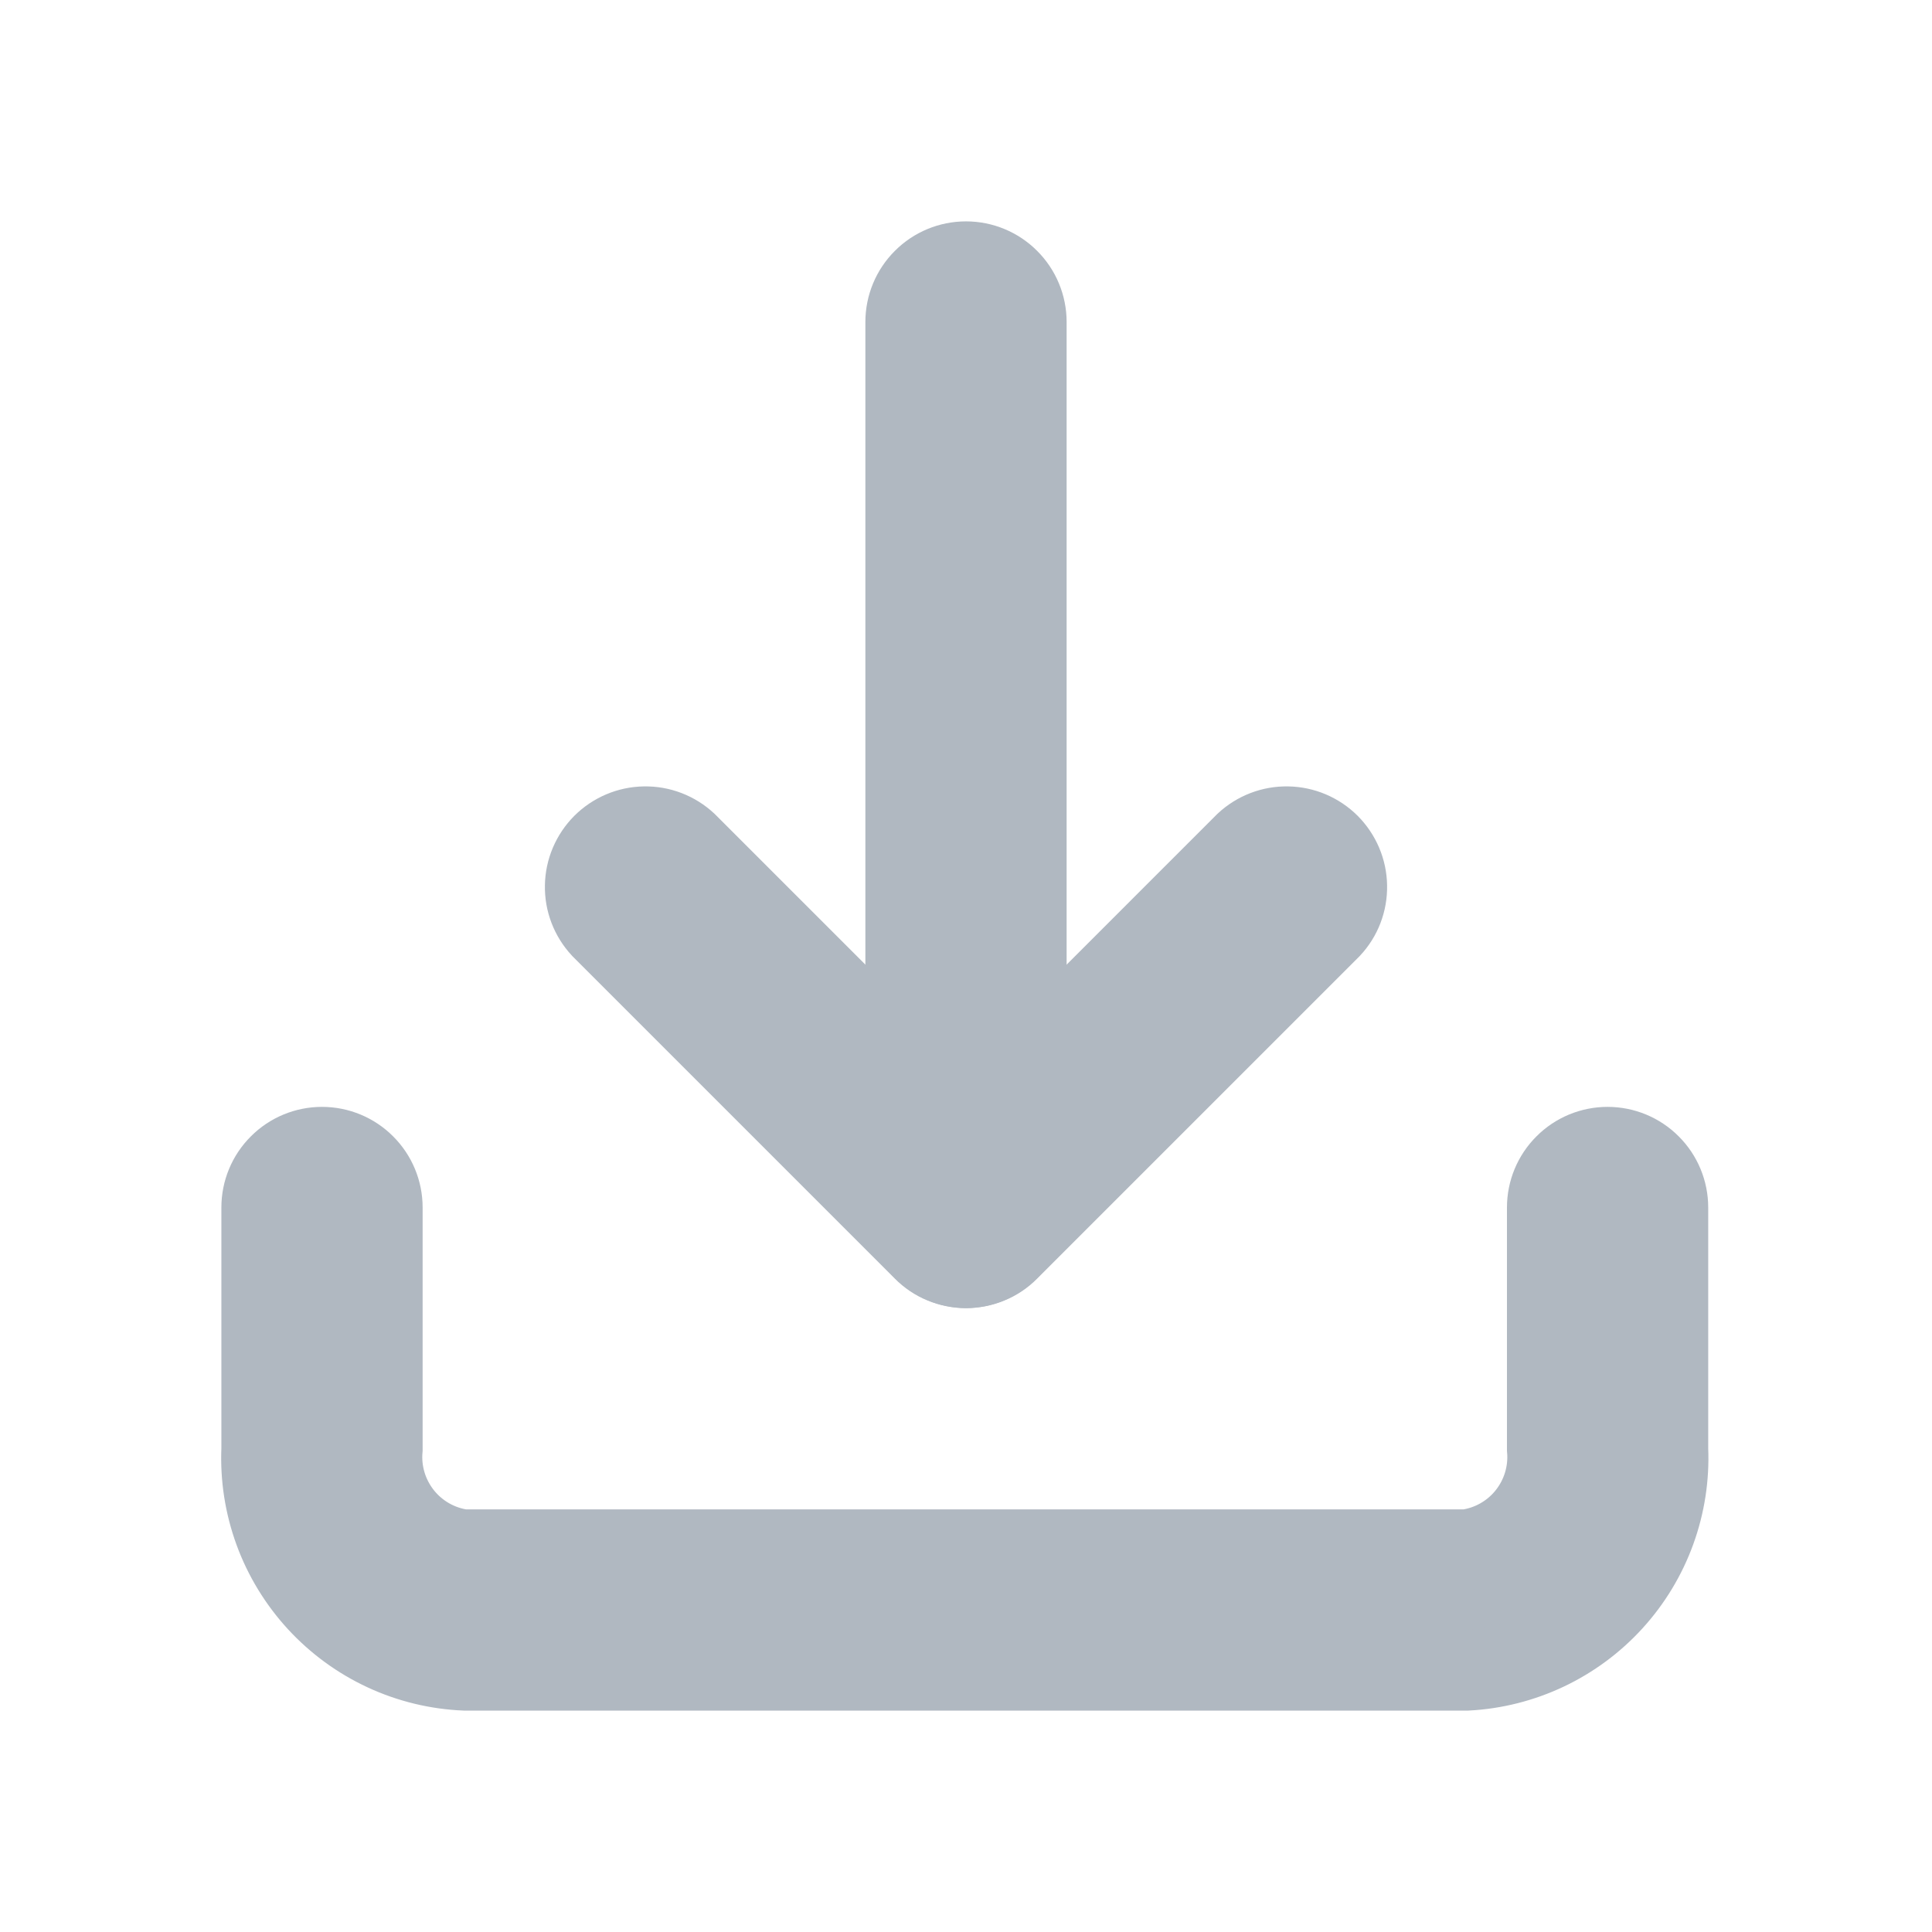
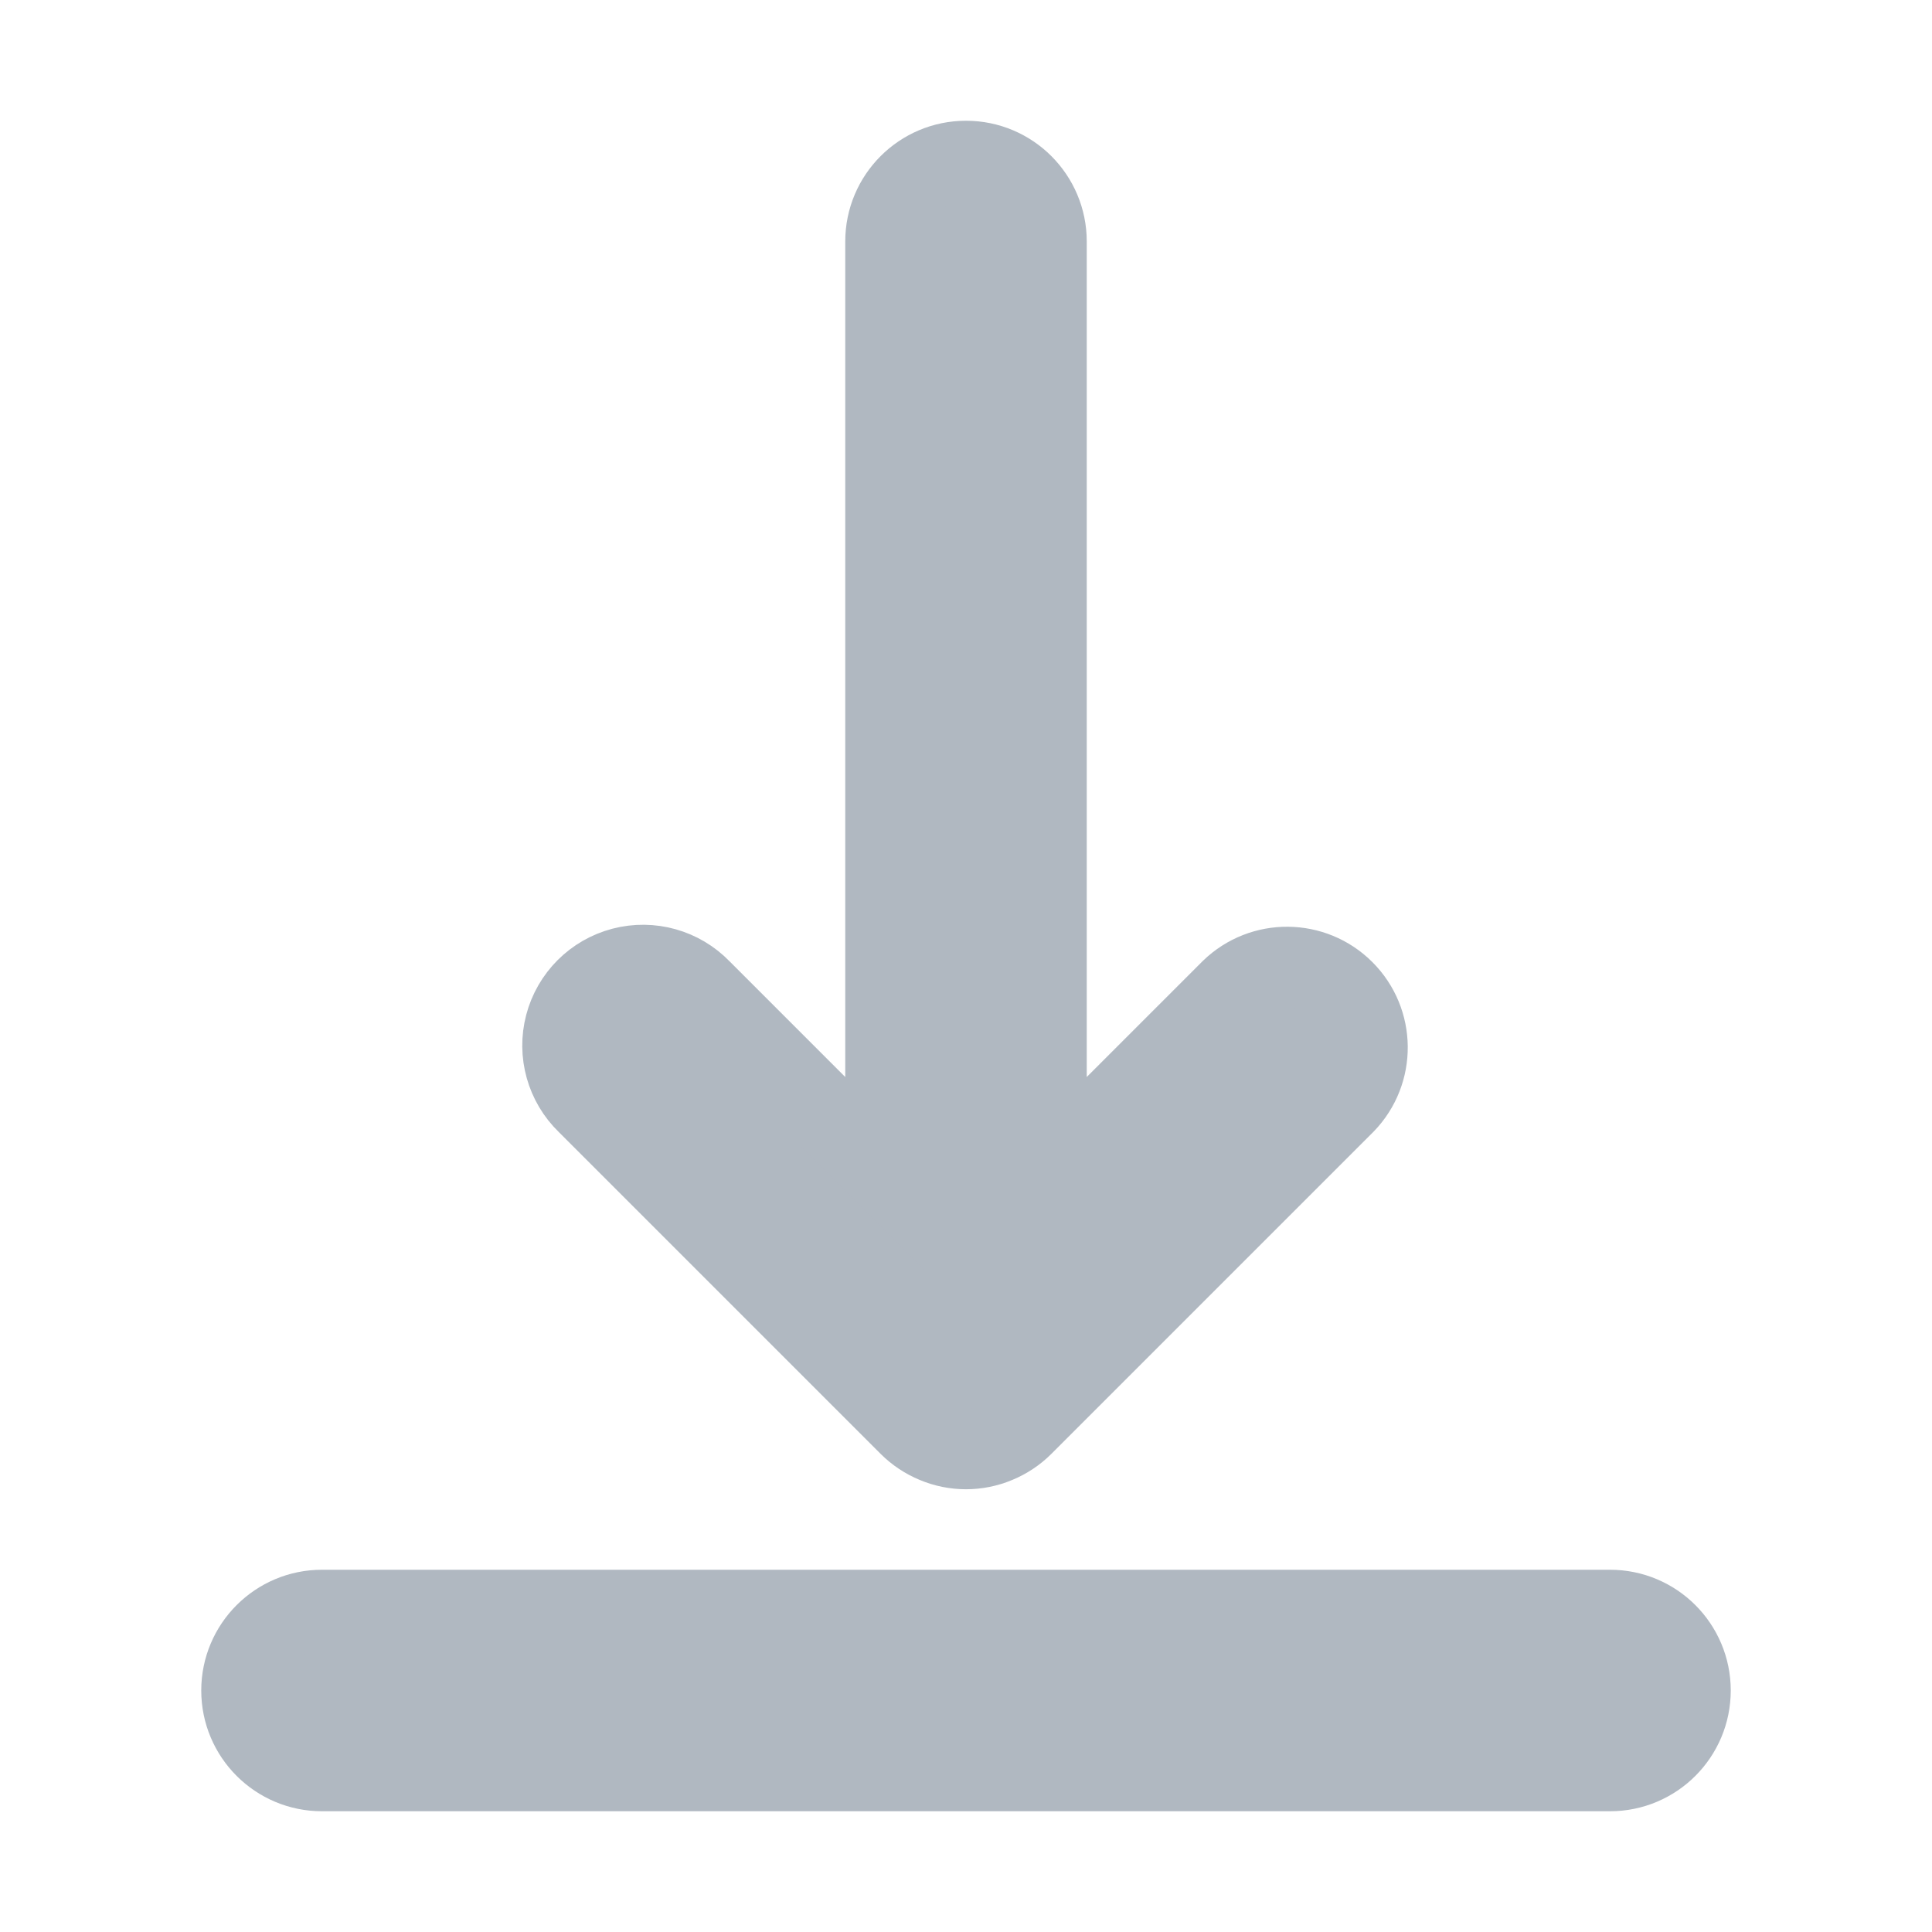
- <svg xmlns="http://www.w3.org/2000/svg" width="800px" height="800px" viewBox="0 0 24 24" fill="none" stroke="#B0B8C1">
+ <svg xmlns="http://www.w3.org/2000/svg" fill="#B0B8C1" width="800px" height="800px" viewBox="0 0 24 24" stroke="#B0B8C1">
  <g id="SVGRepo_bgCarrier" stroke-width="0" />
  <g id="SVGRepo_tracerCarrier" stroke-linecap="round" stroke-linejoin="round" />
  <g id="SVGRepo_iconCarrier">
-     <path d="M18.22 20.75H5.78C5.433 20.736 5.093 20.654 4.778 20.508C4.463 20.362 4.18 20.155 3.945 19.9C3.71 19.644 3.527 19.345 3.408 19.019C3.289 18.693 3.235 18.347 3.25 18V15C3.25 14.801 3.329 14.61 3.47 14.47C3.61 14.329 3.801 14.25 4 14.25C4.199 14.25 4.39 14.329 4.53 14.47C4.671 14.61 4.75 14.801 4.75 15V18C4.724 18.297 4.814 18.592 5 18.825C5.186 19.058 5.455 19.21 5.75 19.25H18.22C18.515 19.21 18.784 19.058 18.97 18.825C19.156 18.592 19.246 18.297 19.22 18V15C19.22 14.801 19.299 14.61 19.44 14.47C19.58 14.329 19.771 14.25 19.97 14.25C20.169 14.25 20.36 14.329 20.5 14.47C20.641 14.61 20.72 14.801 20.72 15V18C20.75 18.695 20.504 19.374 20.036 19.889C19.568 20.404 18.915 20.714 18.22 20.75Z" fill="#B0B8C1" />
-     <path d="M12 15.75C11.902 15.75 11.804 15.731 11.713 15.693C11.622 15.656 11.539 15.6 11.47 15.53L7.47 11.53C7.338 11.388 7.265 11.2 7.269 11.005C7.272 10.811 7.351 10.626 7.488 10.488C7.626 10.351 7.811 10.272 8.005 10.269C8.2 10.265 8.388 10.338 8.53 10.47L12 13.94L15.47 10.47C15.612 10.338 15.8 10.265 15.995 10.269C16.189 10.272 16.374 10.351 16.512 10.488C16.649 10.626 16.728 10.811 16.731 11.005C16.735 11.2 16.663 11.388 16.53 11.53L12.53 15.53C12.461 15.6 12.378 15.656 12.287 15.693C12.196 15.731 12.098 15.75 12 15.75Z" fill="#B0B8C1" />
-     <path d="M12 15.75C11.802 15.747 11.613 15.668 11.473 15.527C11.332 15.387 11.253 15.198 11.25 15V4C11.25 3.801 11.329 3.61 11.47 3.47C11.61 3.329 11.801 3.25 12 3.25C12.199 3.25 12.39 3.329 12.53 3.47C12.671 3.61 12.75 3.801 12.75 4V15C12.747 15.198 12.668 15.387 12.527 15.527C12.387 15.668 12.198 15.747 12 15.75Z" fill="#B0B8C1" />
+     <path d="M4,20H20a1,1,0,0,1,0,2H4a1,1,0,0,1,0-2ZM12,2a1,1,0,0,0-1,1V14.586L8.707,12.293a1,1,0,1,0-1.414,1.414l4,4a1,1,0,0,0,.325.216.986.986,0,0,0,.764,0,1,1,0,0,0,.325-.216l4-4a1,1,0,0,0-1.414-1.414L13,14.586V3A1,1,0,0,0,12,2Z" />
  </g>
</svg>
